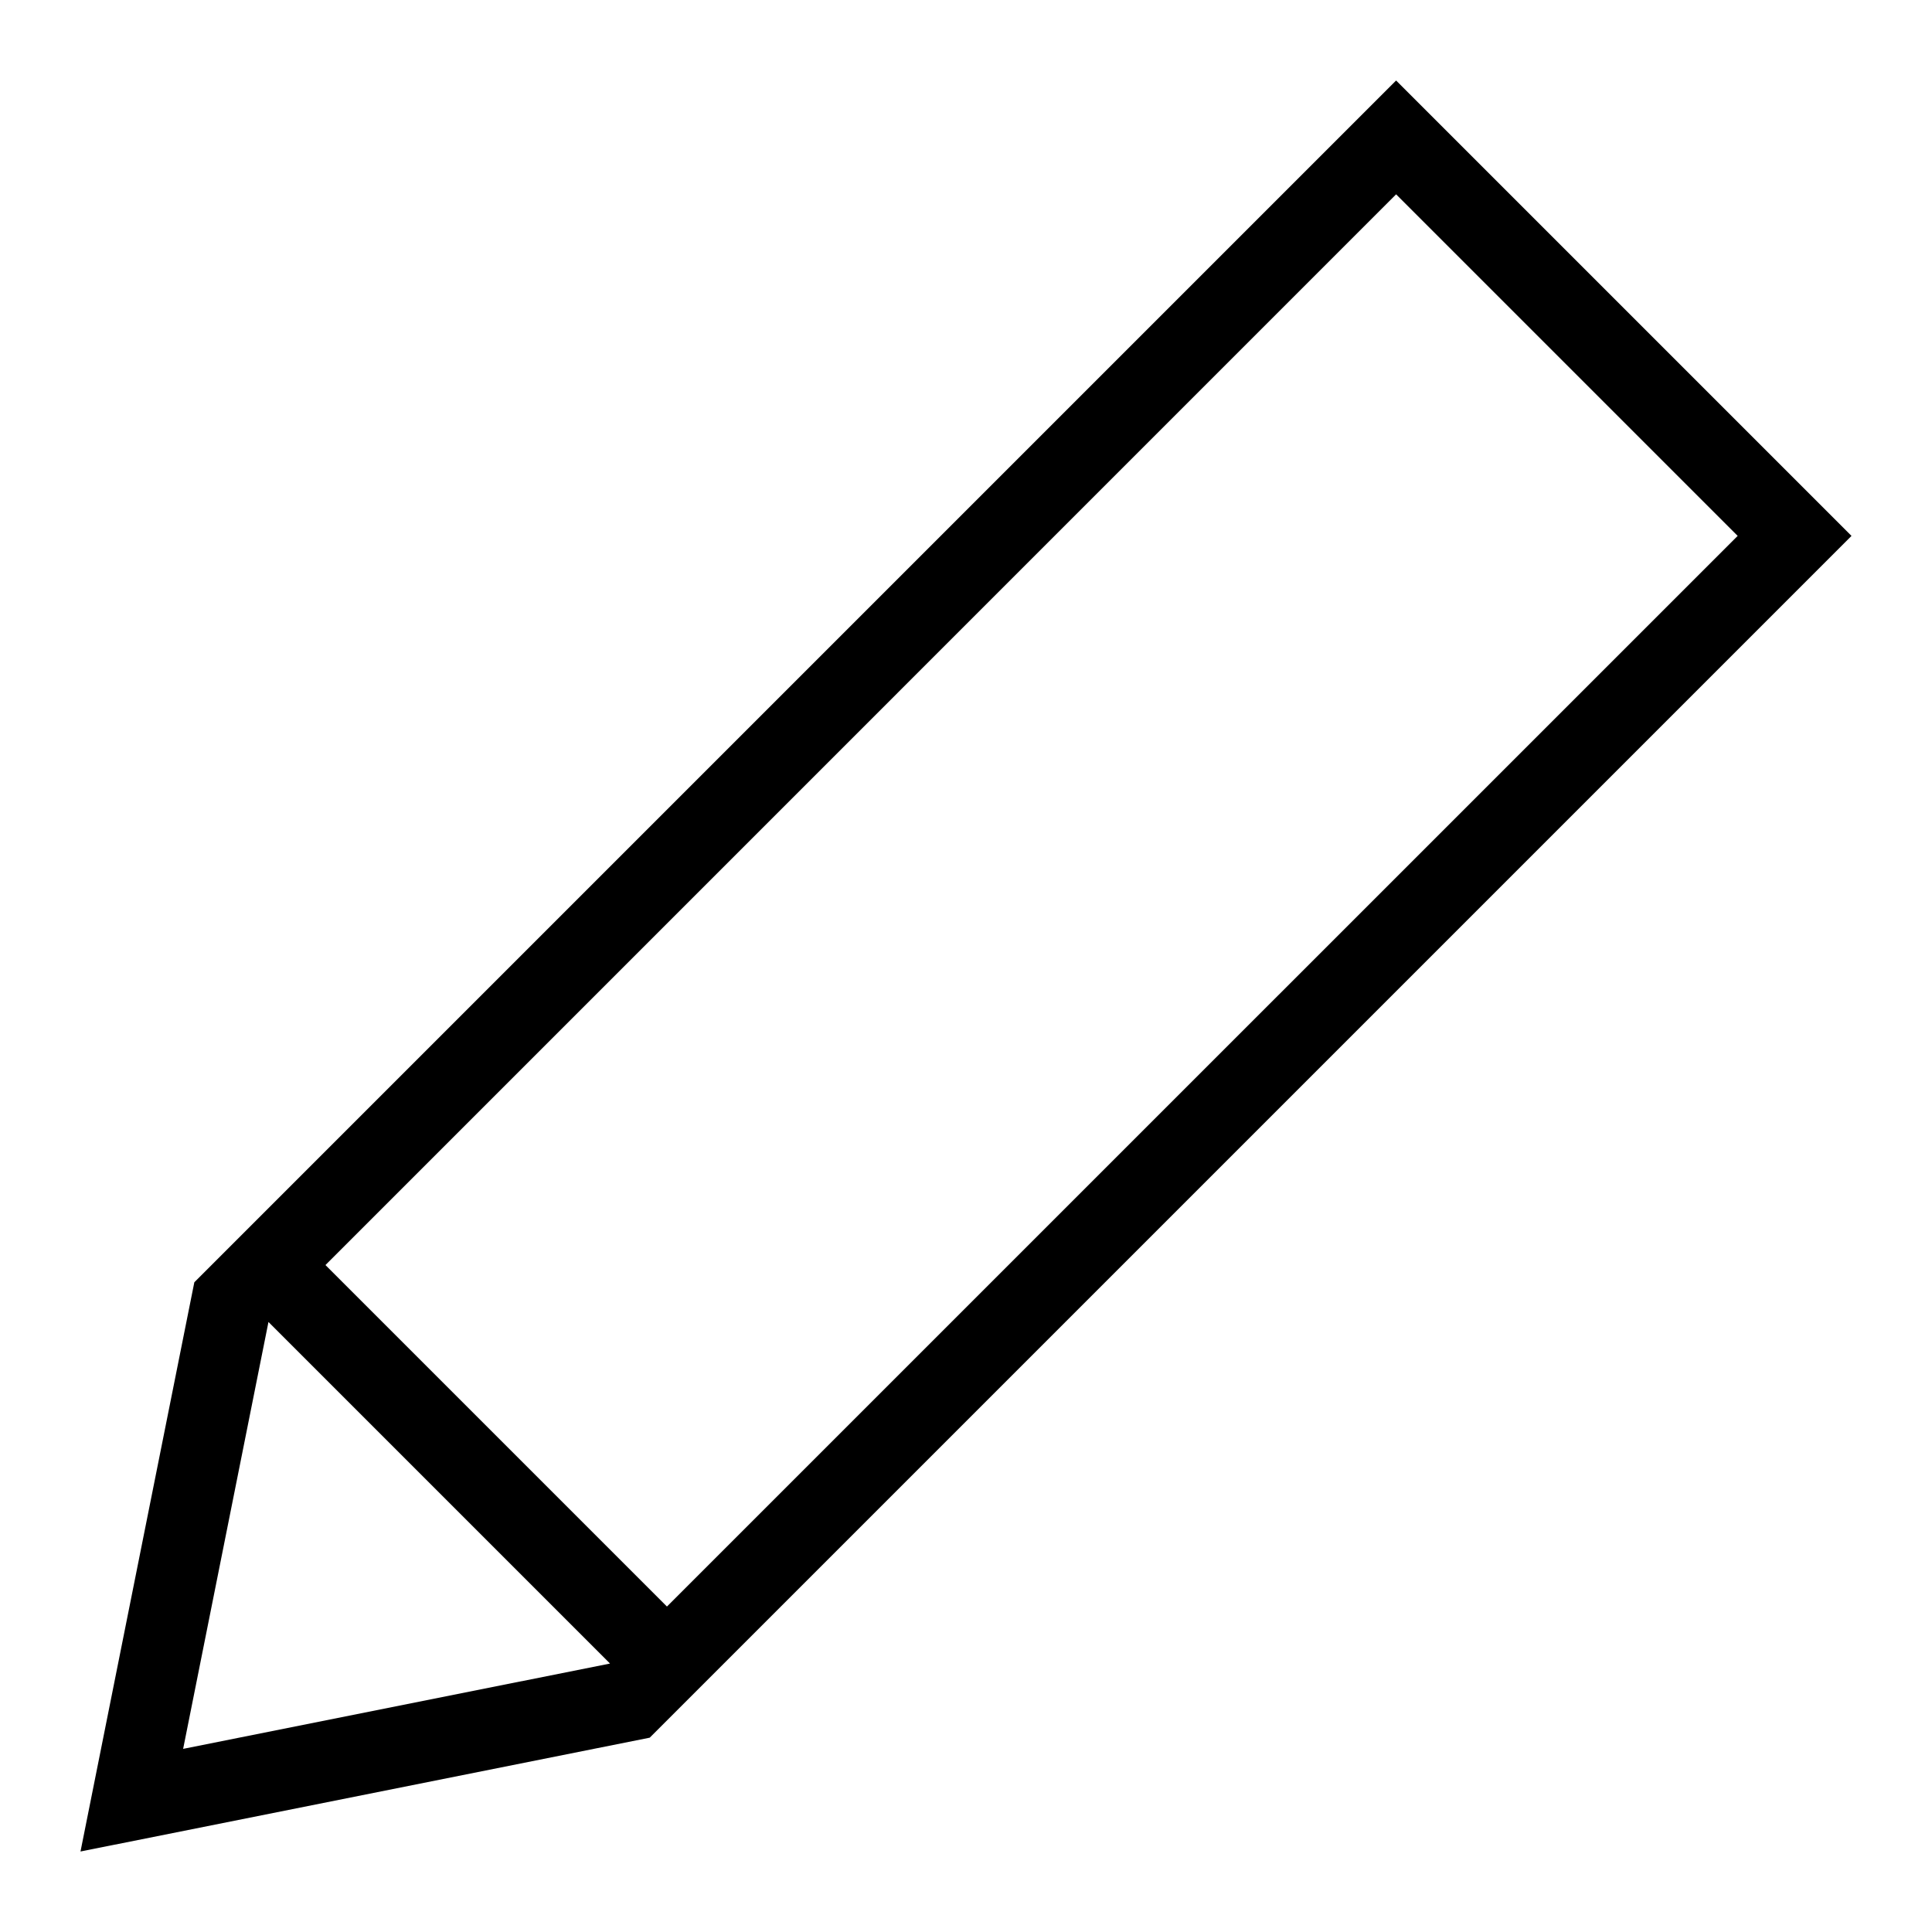
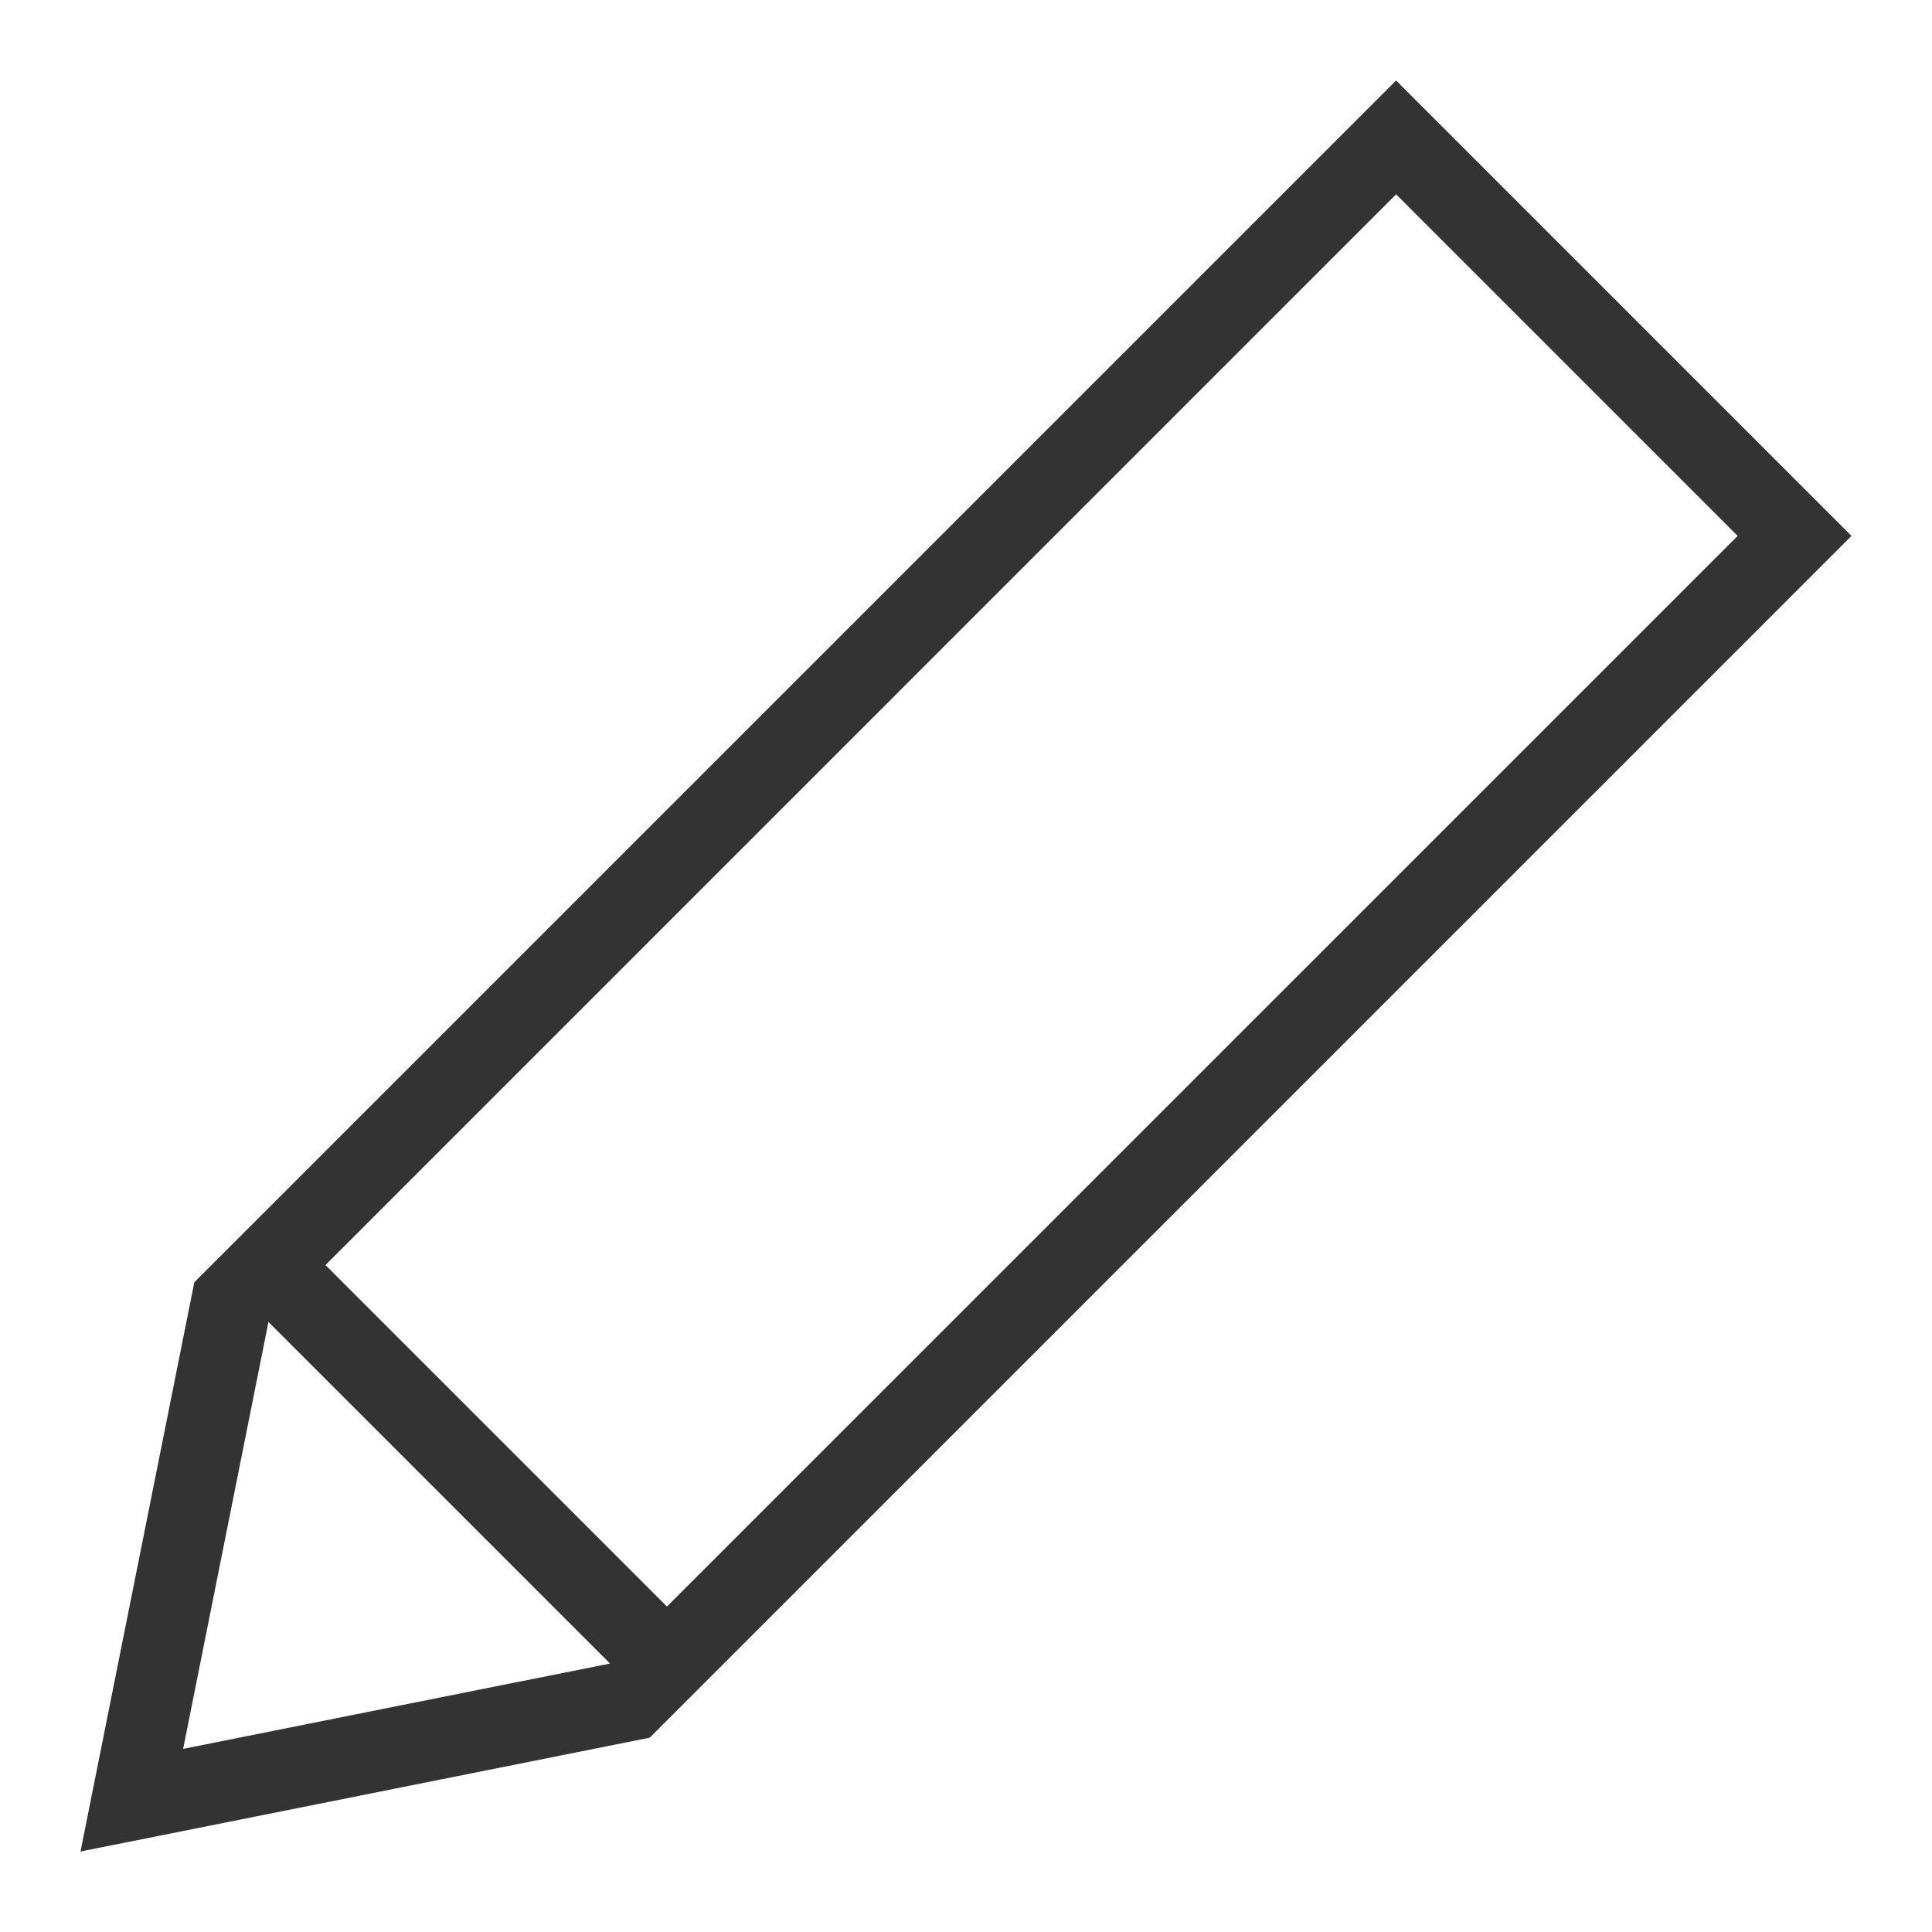
- <svg xmlns="http://www.w3.org/2000/svg" width="24" height="24" fill-rule="evenodd" clip-rule="evenodd">
+ <svg xmlns="http://www.w3.org/2000/svg" width="24" height="24" fill="#333333" fill-rule="evenodd" clip-rule="evenodd">
  <path d="M8.071 21.586l-7.071 1.414 1.414-7.071 14.929-14.929 5.657 5.657-14.929 14.929zm-.493-.921l-4.243-4.243-1.06 5.303 5.303-1.06zm9.765-18.251l-13.3 13.301 4.242 4.242 13.301-13.3-4.243-4.243z" />
</svg>
